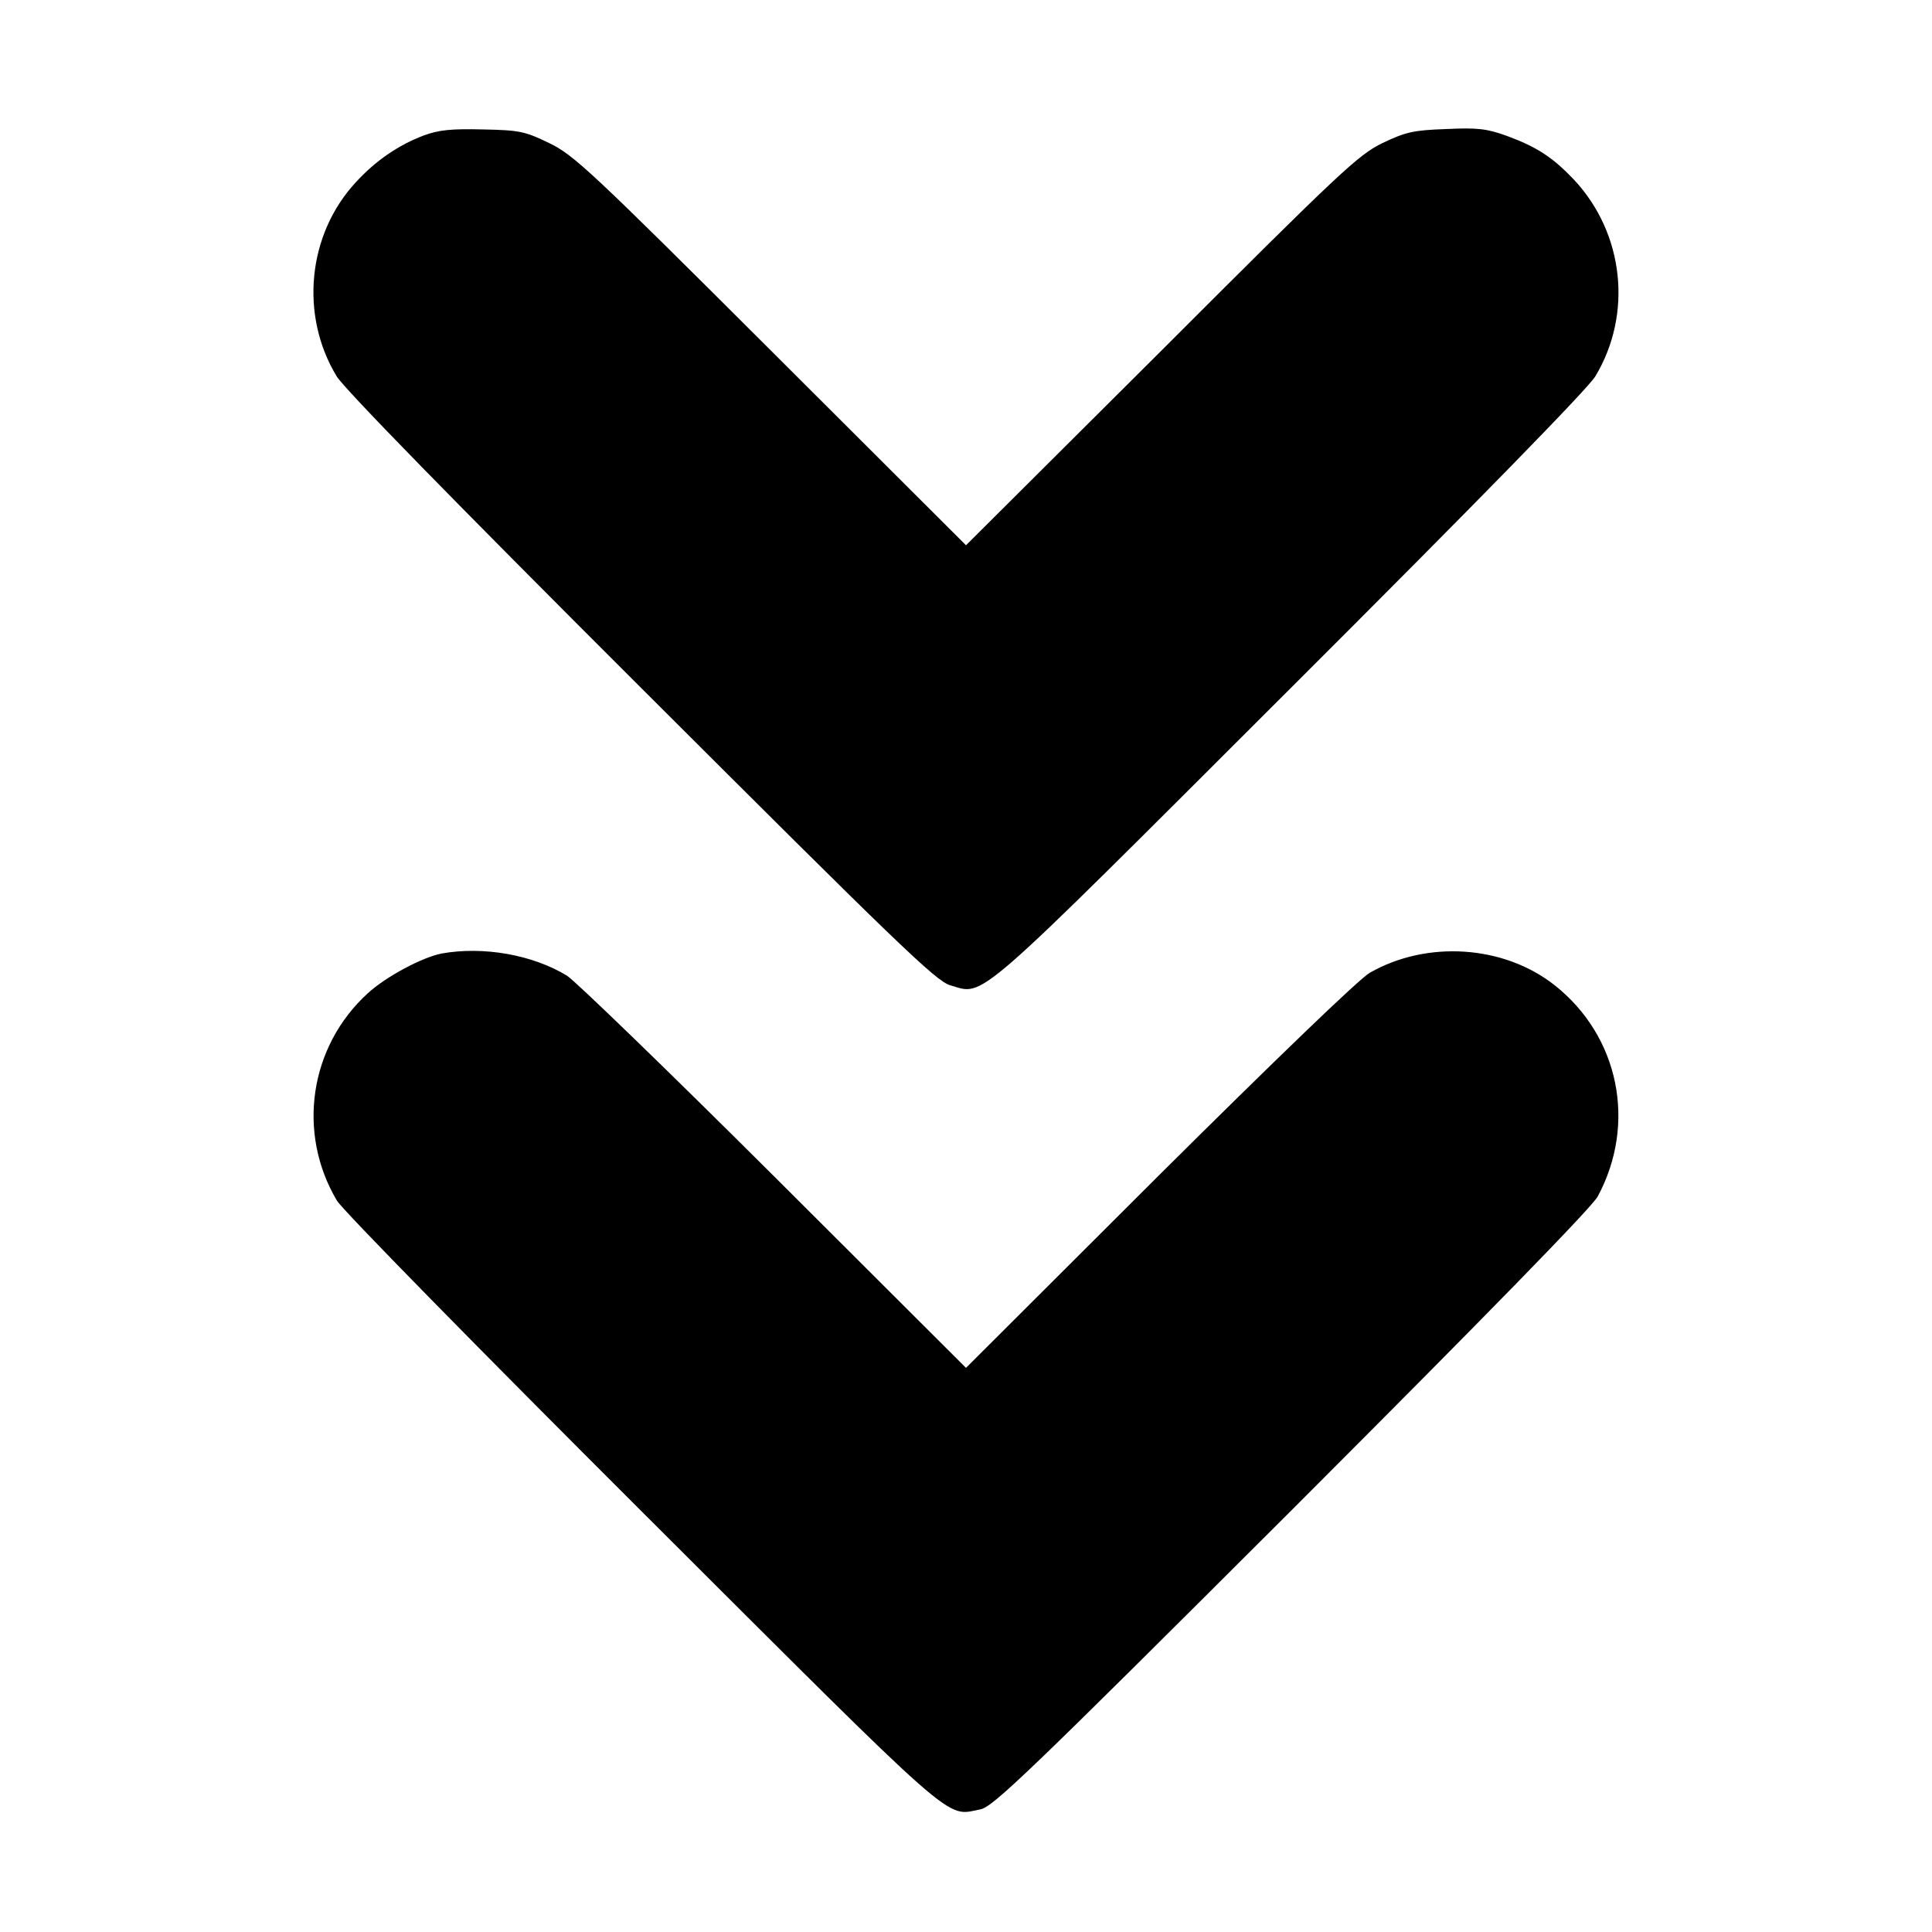
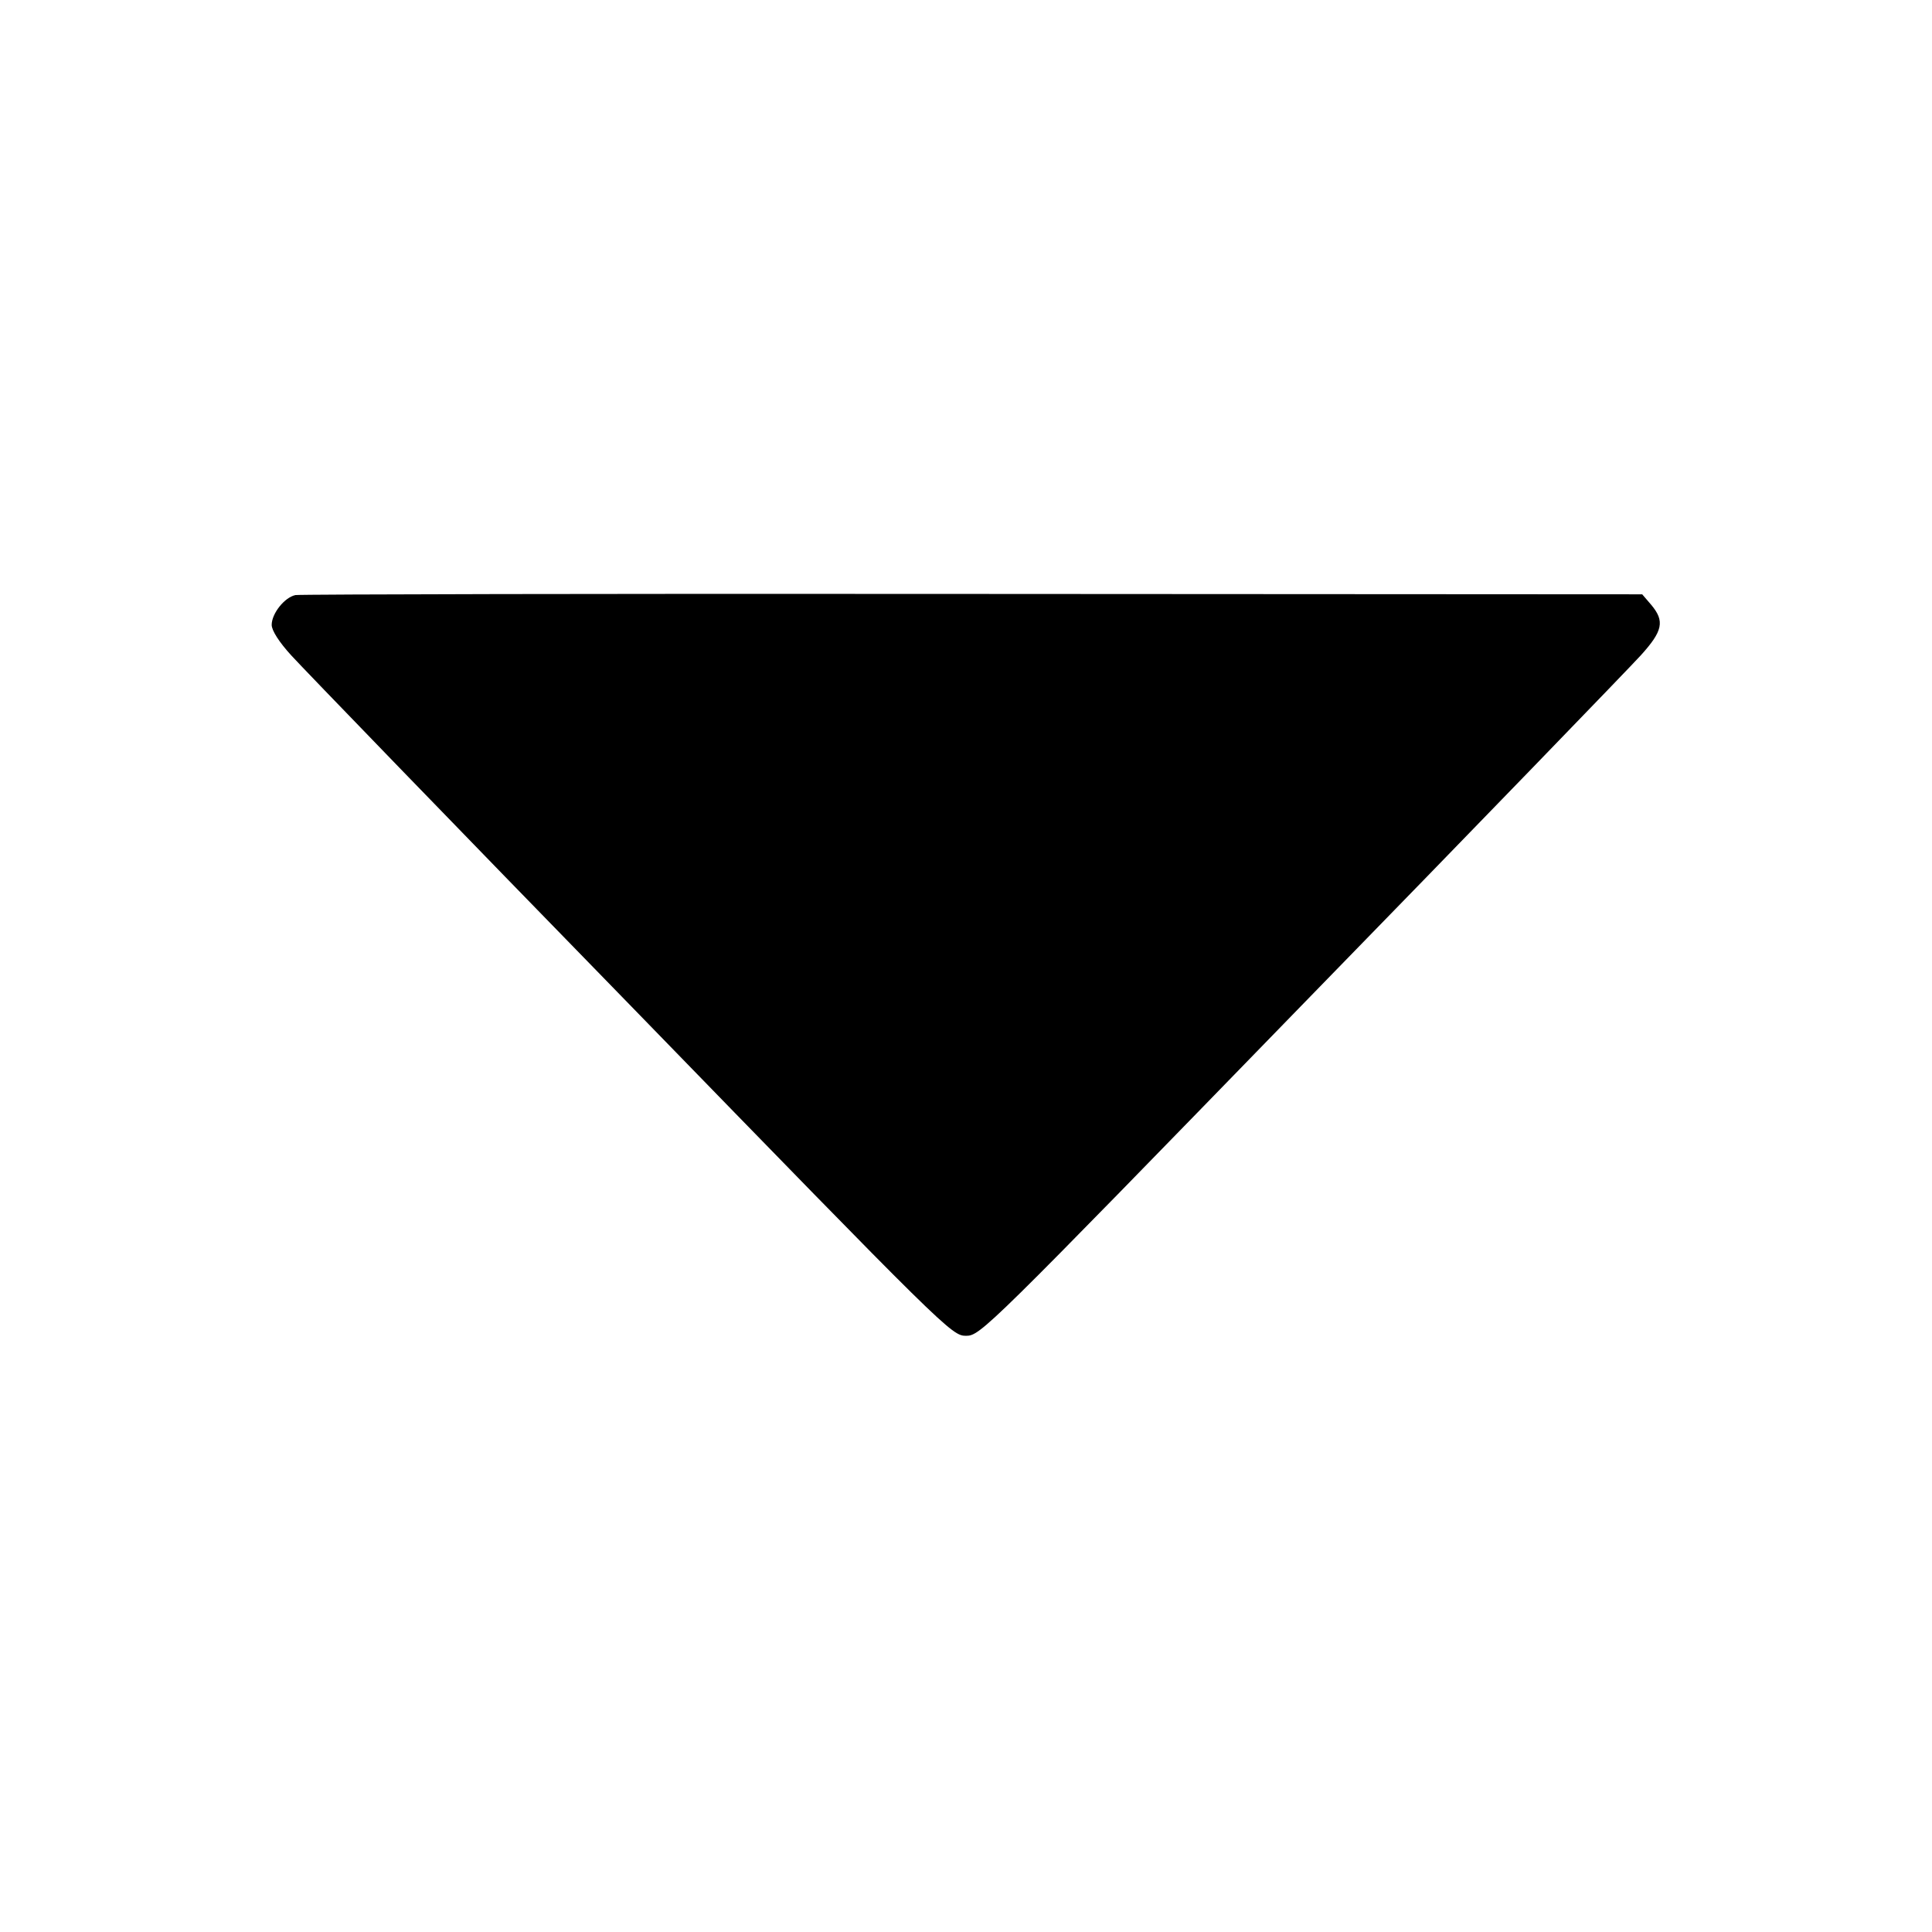
<svg xmlns="http://www.w3.org/2000/svg" version="1.0" width="512pt" height="512pt" viewBox="0 0 512 512" preserveAspectRatio="xMidYMid meet">
  <g transform="translate(0,512) scale(0.1,-0.1)" fill="#000000" stroke="none">
-     <path d="M1123 4761 c-66 -25 -127 -66 -180 -124 -128 -138 -149 -352 -51 -514 20 -33 303 -323 807 -826 679 -678 781 -777 819 -788 93 -27 50 -64 903 788 504 503 787 793 807 826 99 165 76 378 -56 520 -57 60 -98 87 -179 117 -53 19 -77 22 -161 18 -87 -3 -107 -8 -168 -37 -64 -31 -110 -74 -586 -550 l-518 -516 -517 516 c-478 477 -523 519 -588 550 -64 31 -78 34 -175 36 -83 2 -116 -1 -157 -16z" />
-     <path d="M1170 2593 c-51 -10 -147 -61 -195 -105 -155 -141 -189 -370 -82 -550 14 -24 378 -395 809 -825 851 -849 801 -806 896 -788 33 6 126 95 824 792 527 527 795 802 812 832 104 193 57 425 -114 560 -134 106 -338 120 -490 33 -27 -15 -253 -233 -558 -536 l-512 -511 -508 507 c-279 278 -526 517 -549 532 -91 56 -223 79 -333 59z" />
+     <path d="M783 3543 c-29 -6 -63 -49 -63 -79 0 -15 20 -46 52 -81 29 -32 434 -451 901 -930 834 -858 849 -873 887 -873 38 0 53 15 887 873 467 479 872 898 901 930 59 65 64 91 28 134 l-24 28 -1774 1 c-975 1 -1783 -1 -1795 -3z" />
  </g>
</svg>
